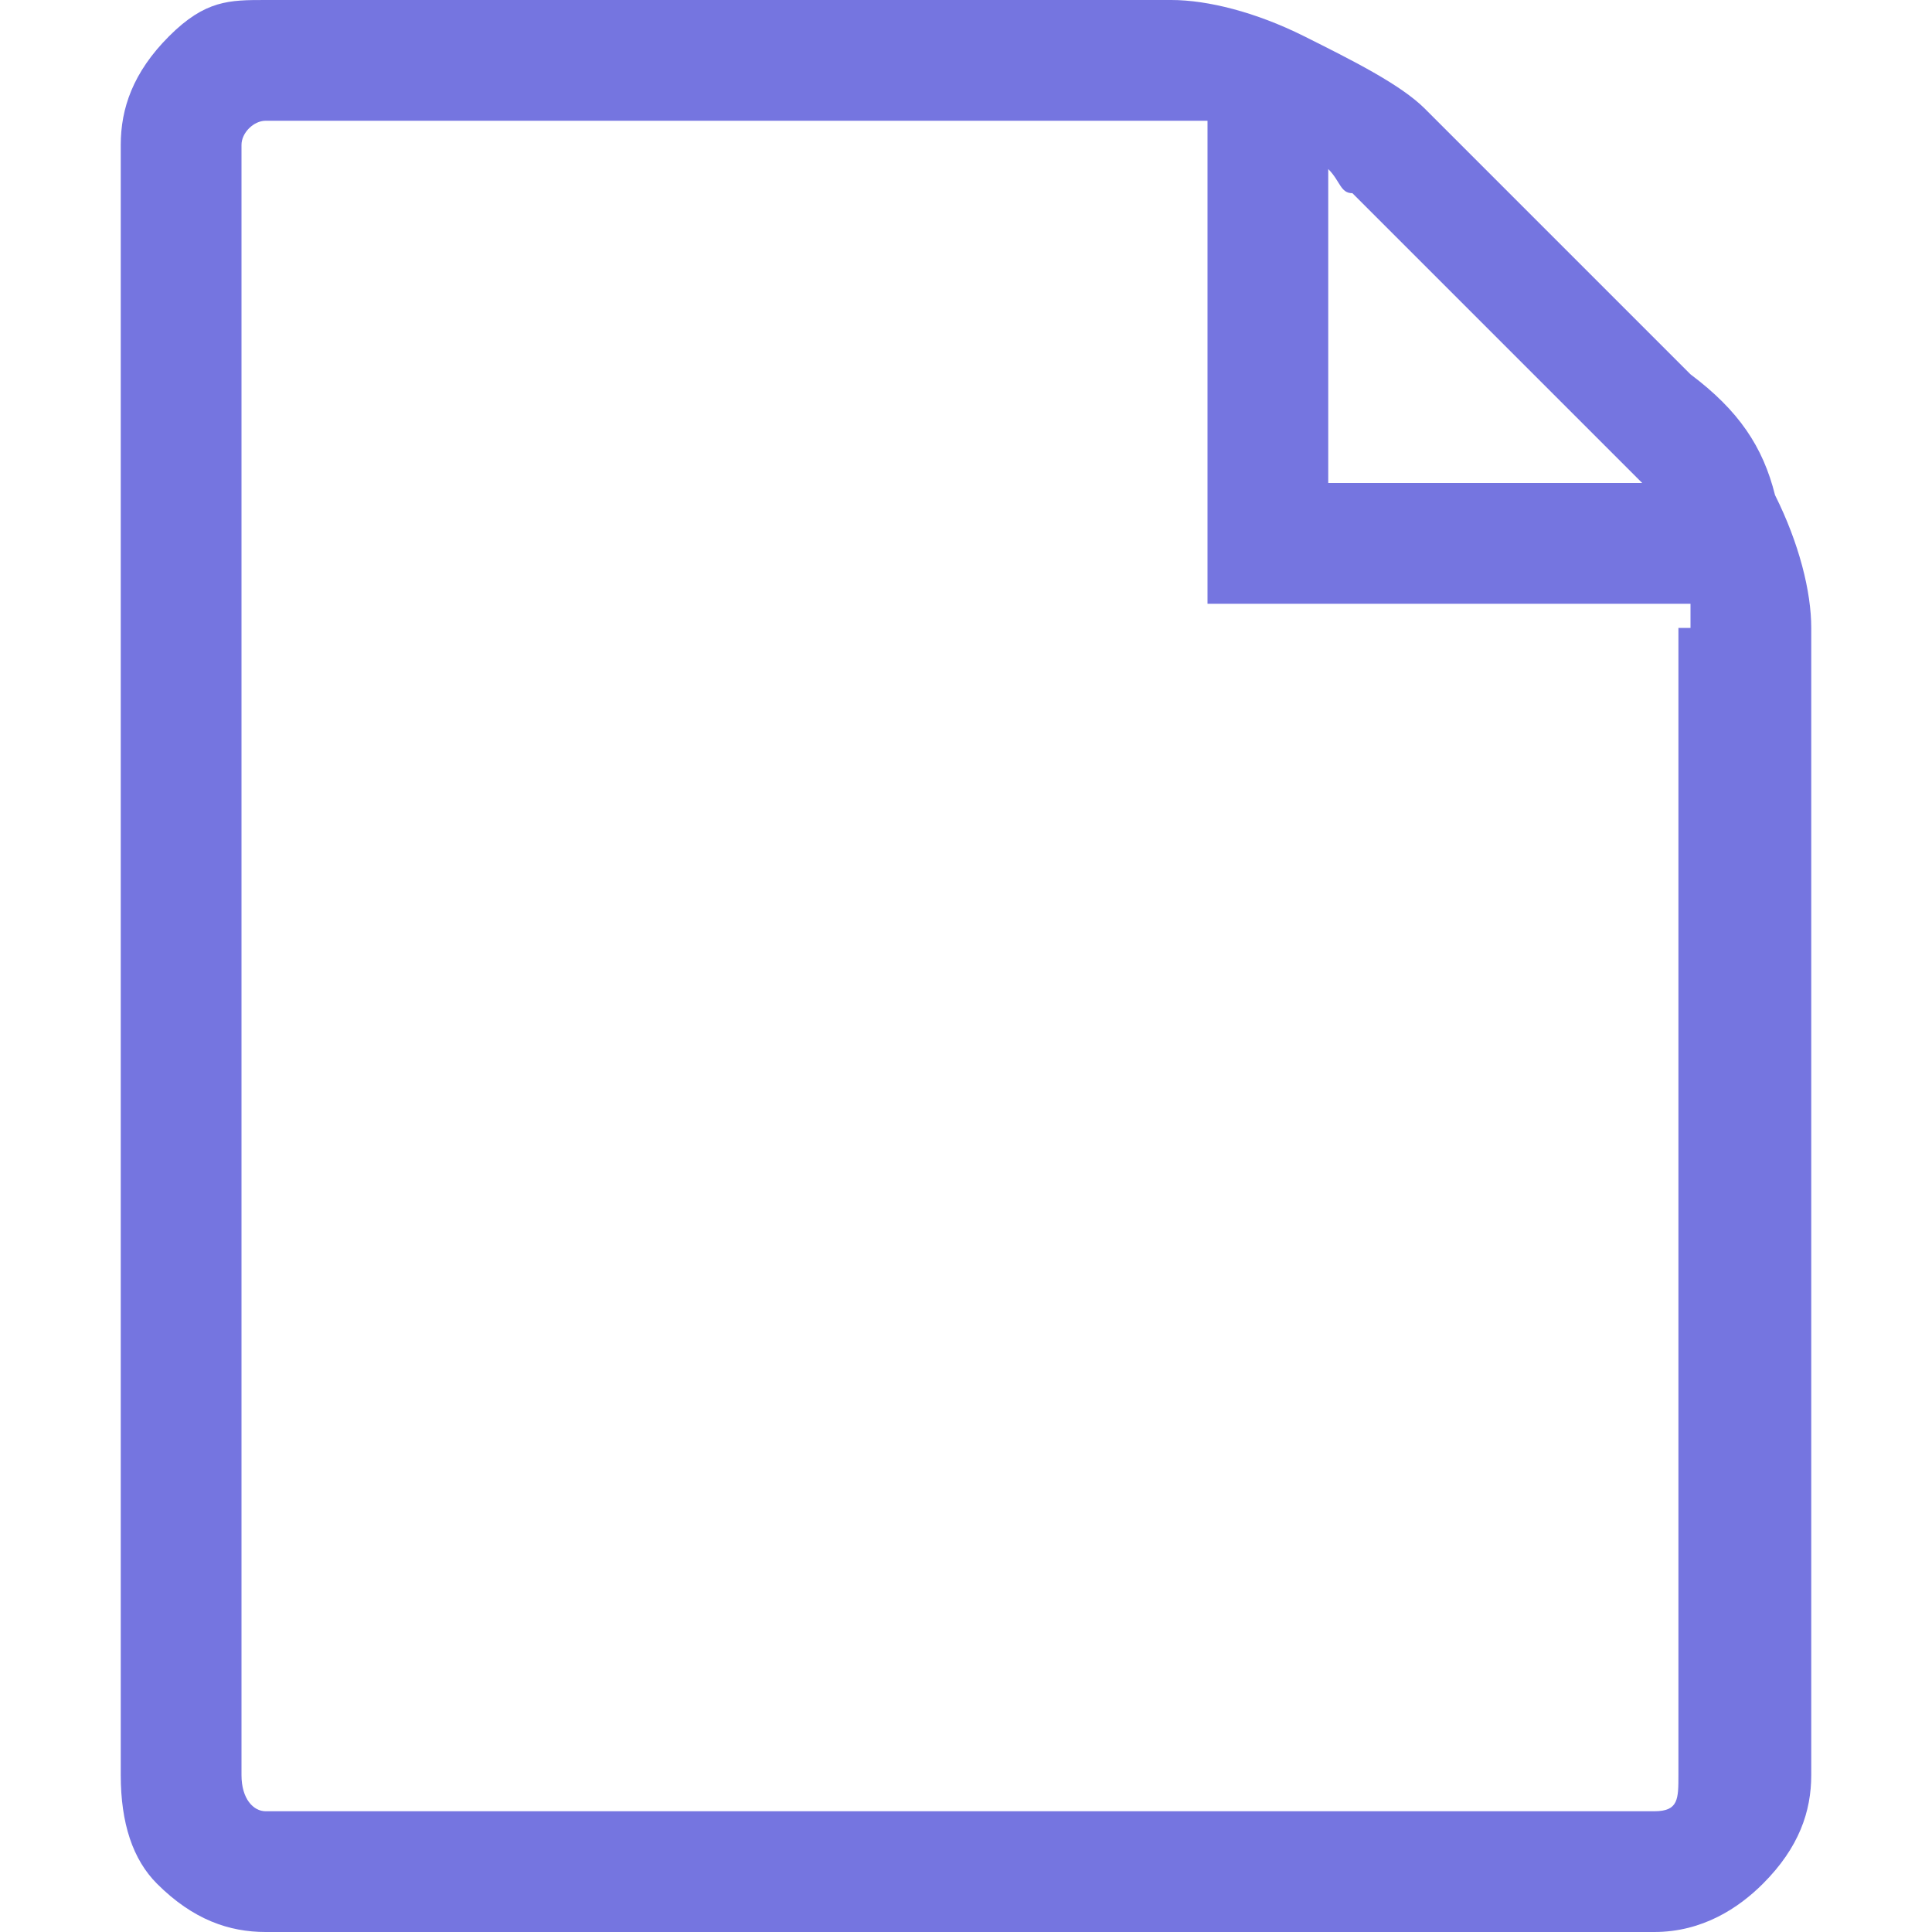
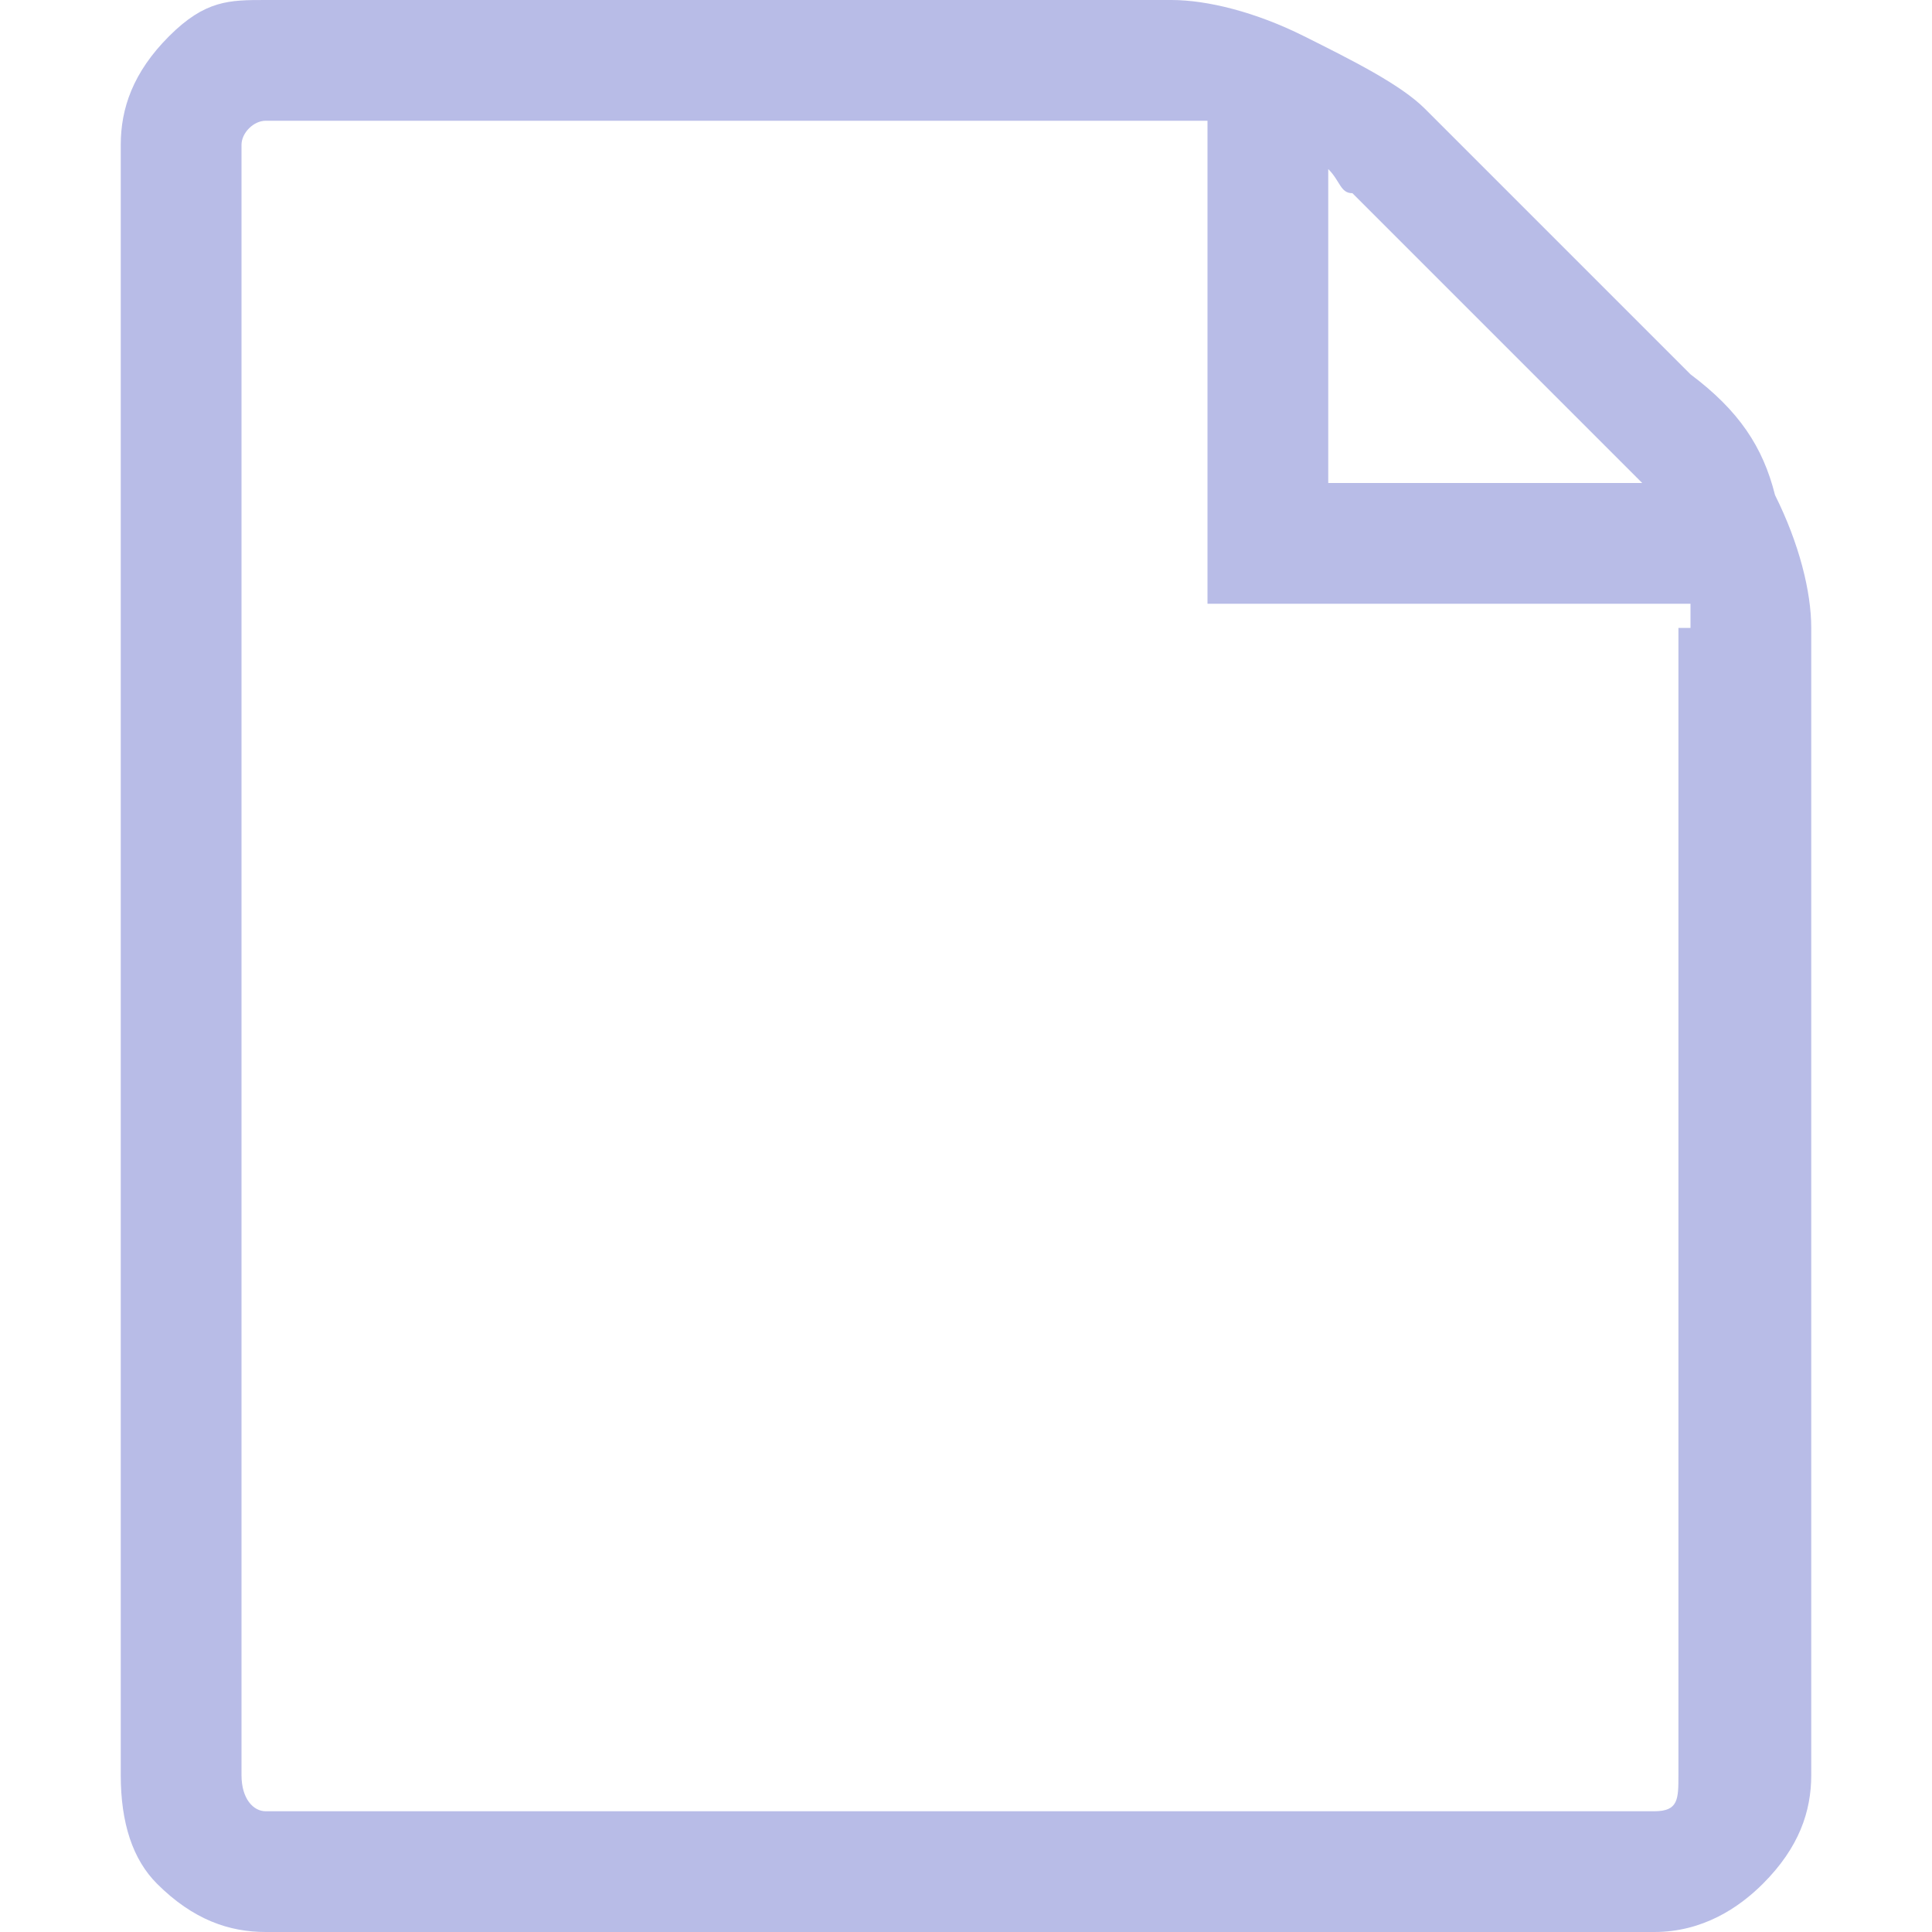
<svg xmlns="http://www.w3.org/2000/svg" width="16" height="16" viewBox="-1 0 16 16" preserveAspectRatio="xMinYMid meet" overflow="visible">
-   <path d="M13.7 4.1c.2.4.3.8.3 1.1v9.5c0 .3-.1.6-.4.9-.2.2-.5.4-.9.4H1.2c-.3 0-.6-.1-.9-.4-.2-.2-.3-.5-.3-.9V1.2C0 .9.1.6.4.3s.5-.3.8-.3h7.5c.3 0 .7.1 1.1.3.4.2.8.4 1 .6L13 3.1c.4.3.6.6.7 1zM13 5.2V5H9V1H1.2c-.1 0-.2.1-.2.2v13.5c0 .2.1.3.2.3h11.5c.2 0 .2-.1.2-.3V5.2zm-2.8-3.6c-.1 0-.1-.1-.2-.2V4h2.6l-.2-.2-2.2-2.2z" fill="#7575E0" />
+   <path d="M13.7 4.1c.2.4.3.8.3 1.1v9.5c0 .3-.1.6-.4.9-.2.2-.5.4-.9.4H1.2c-.3 0-.6-.1-.9-.4-.2-.2-.3-.5-.3-.9V1.2C0 .9.1.6.4.3s.5-.3.8-.3h7.5c.3 0 .7.1 1.1.3.4.2.8.4 1 .6L13 3.1c.4.3.6.6.7 1zM13 5.2V5H9V1H1.2c-.1 0-.2.1-.2.2v13.5c0 .2.1.3.2.3h11.5c.2 0 .2-.1.2-.3V5.2zm-2.8-3.6c-.1 0-.1-.1-.2-.2V4h2.6l-.2-.2-2.2-2.2z" fill="#b8bce7" />
</svg>
